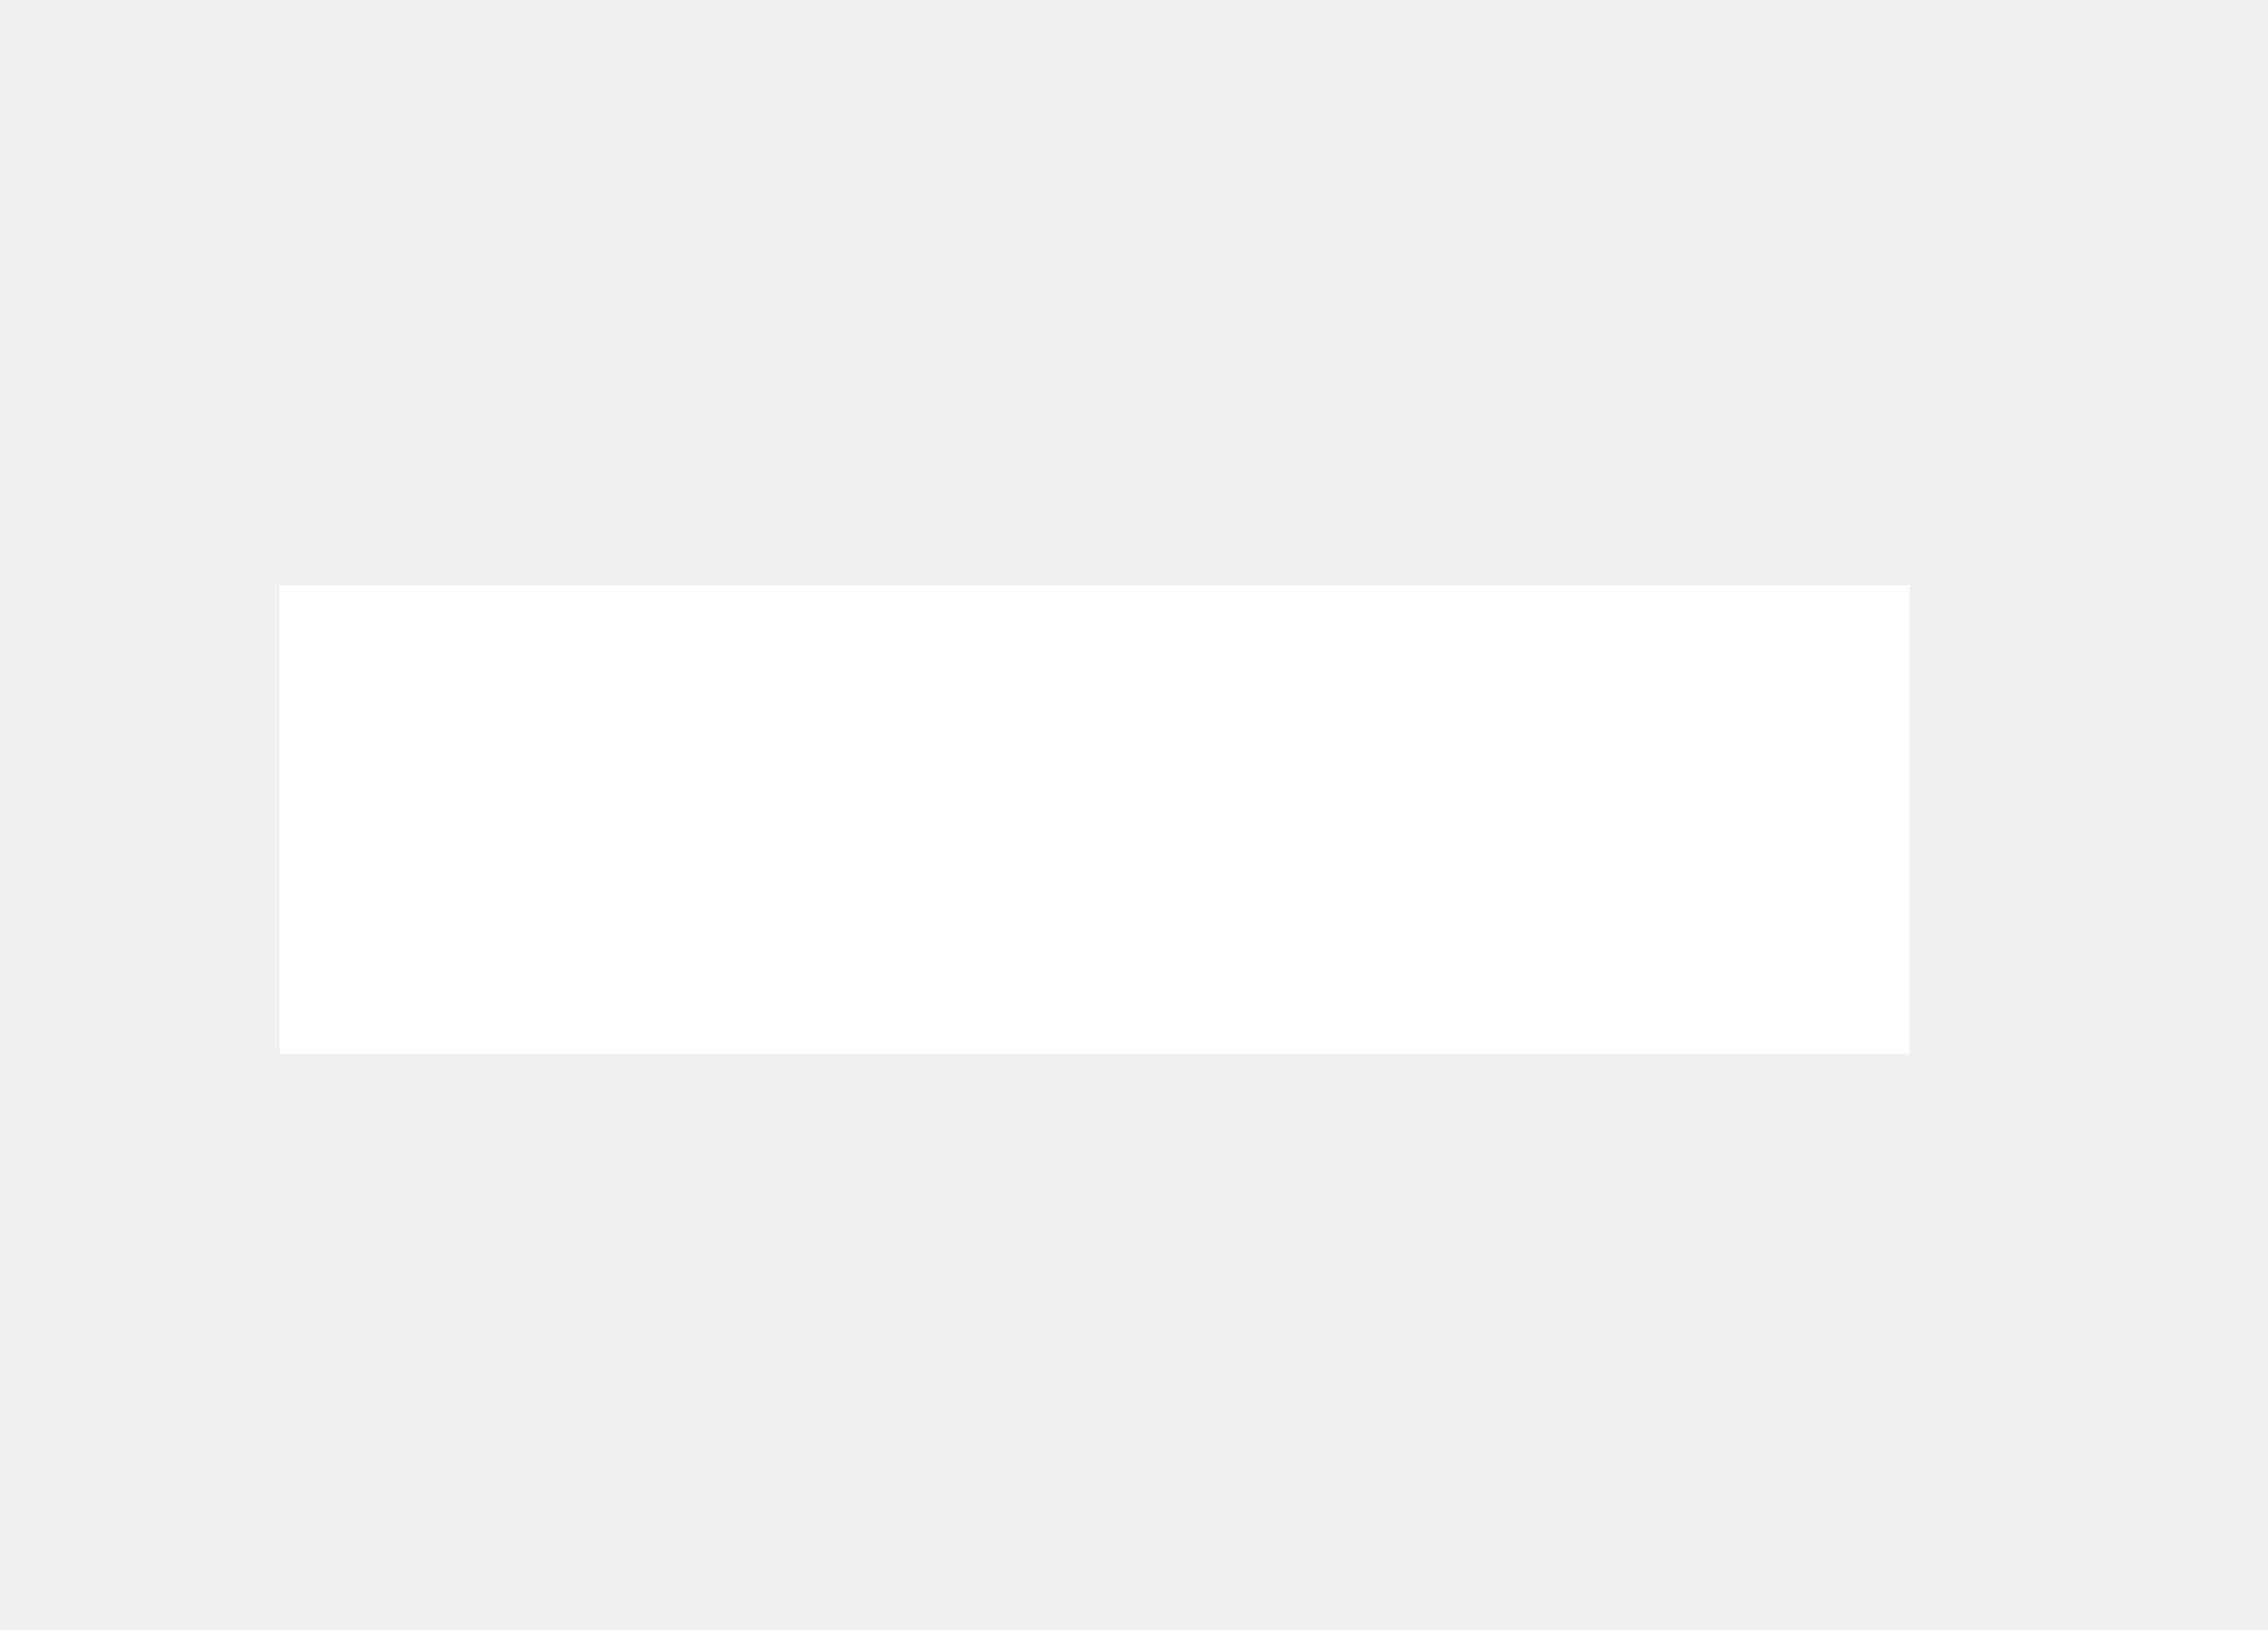
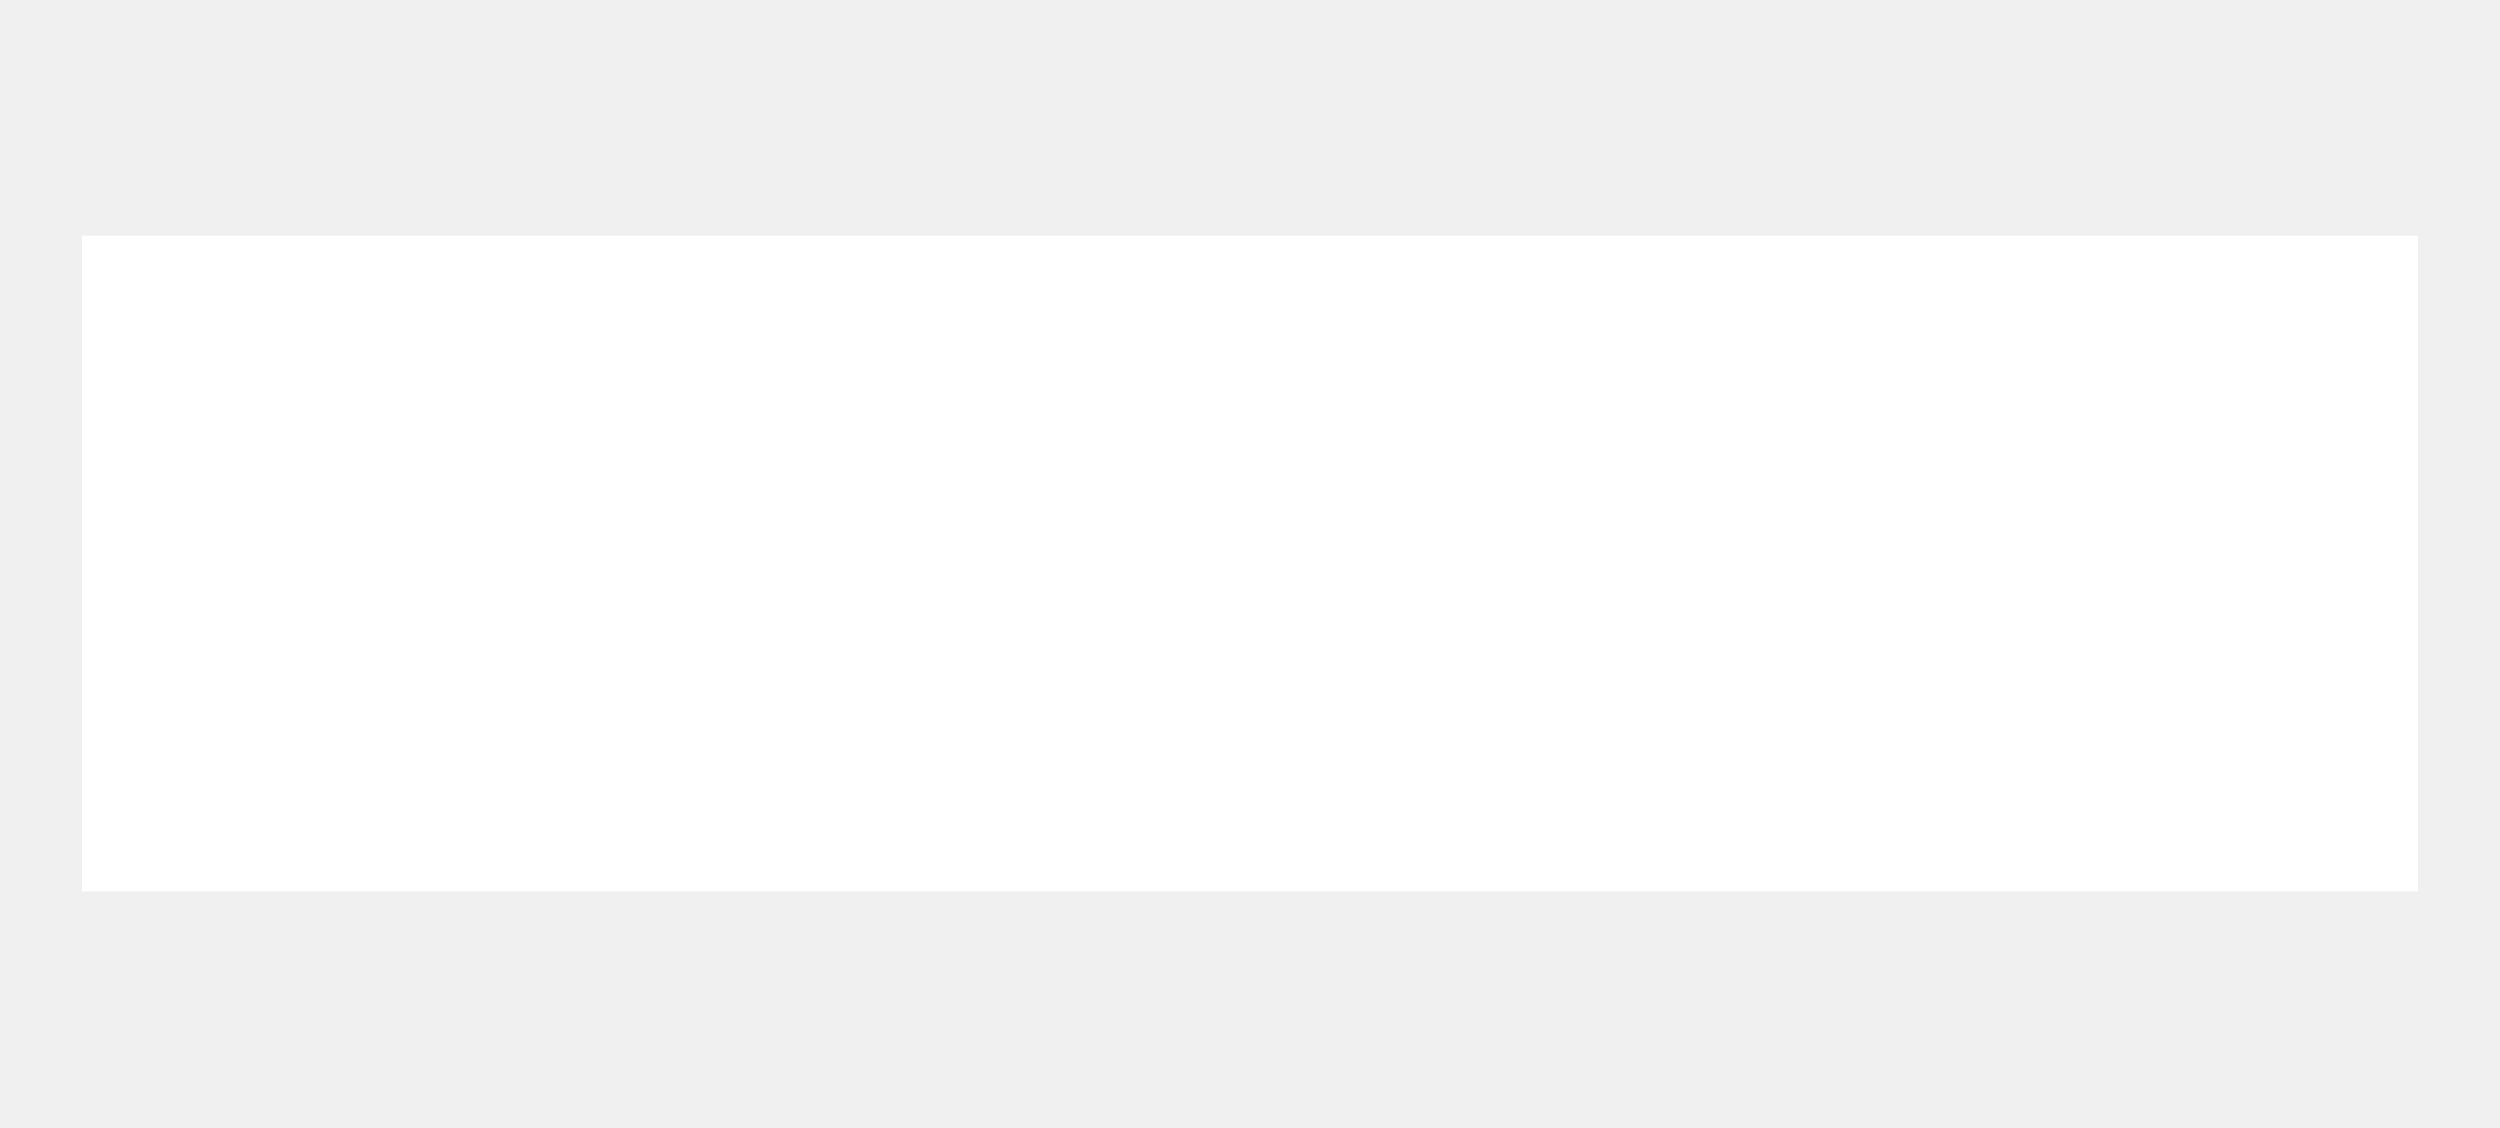
- <svg xmlns="http://www.w3.org/2000/svg" version="1.1" id="Capa_1" x="0px" y="0px" viewBox="67.7 -12.1 823.8 592" style="enable-background:new 67.7 -12.1 823.8 592;" xml:space="preserve">
-   <style type="text/css">
- 	.st0{fill:#FFFFFF;}
- </style>
-   <polygon class="st0" points="761.3,200.5 761.3,370.8 169.3,370.8 169.3,200.5" />
+ <svg xmlns="http://www.w3.org/2000/svg" width="244px" height="110px">
+   <g style="">
+     <rect x="8" y="23" width="228" height="64" style="fill: rgba(255, 255, 255, 1); " fill="#feffff" stroke="none" />
+   </g>
</svg>
